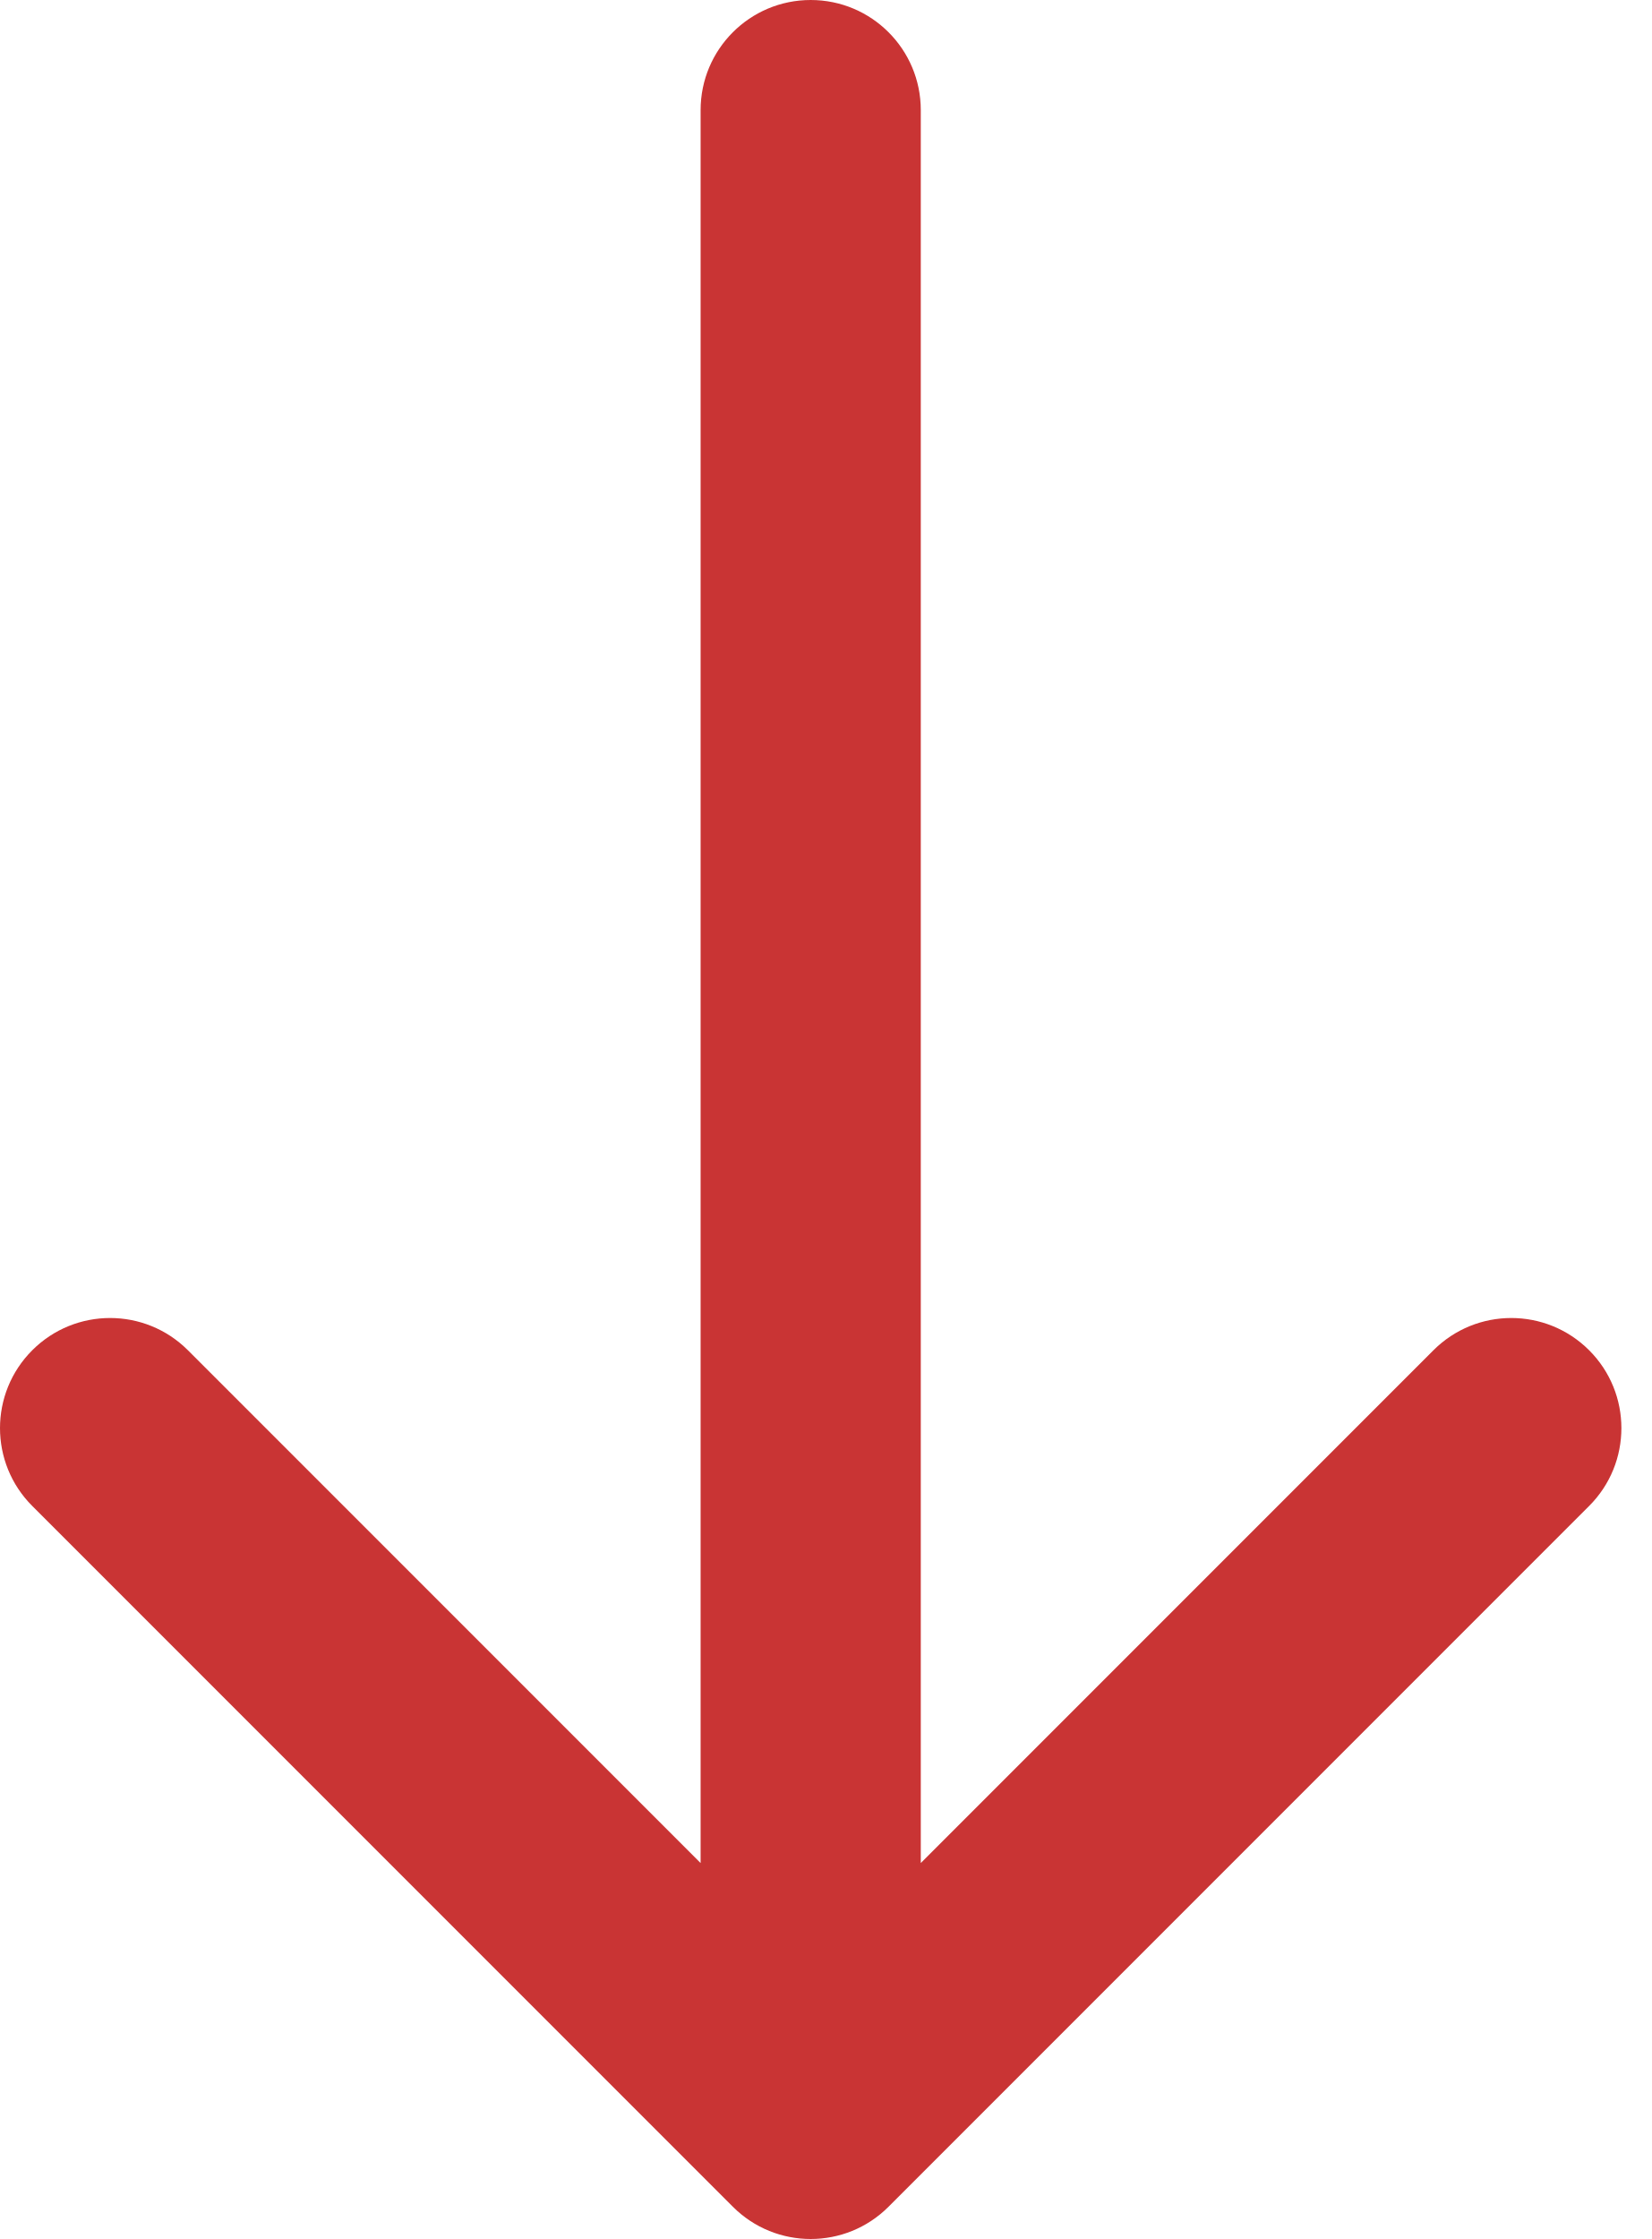
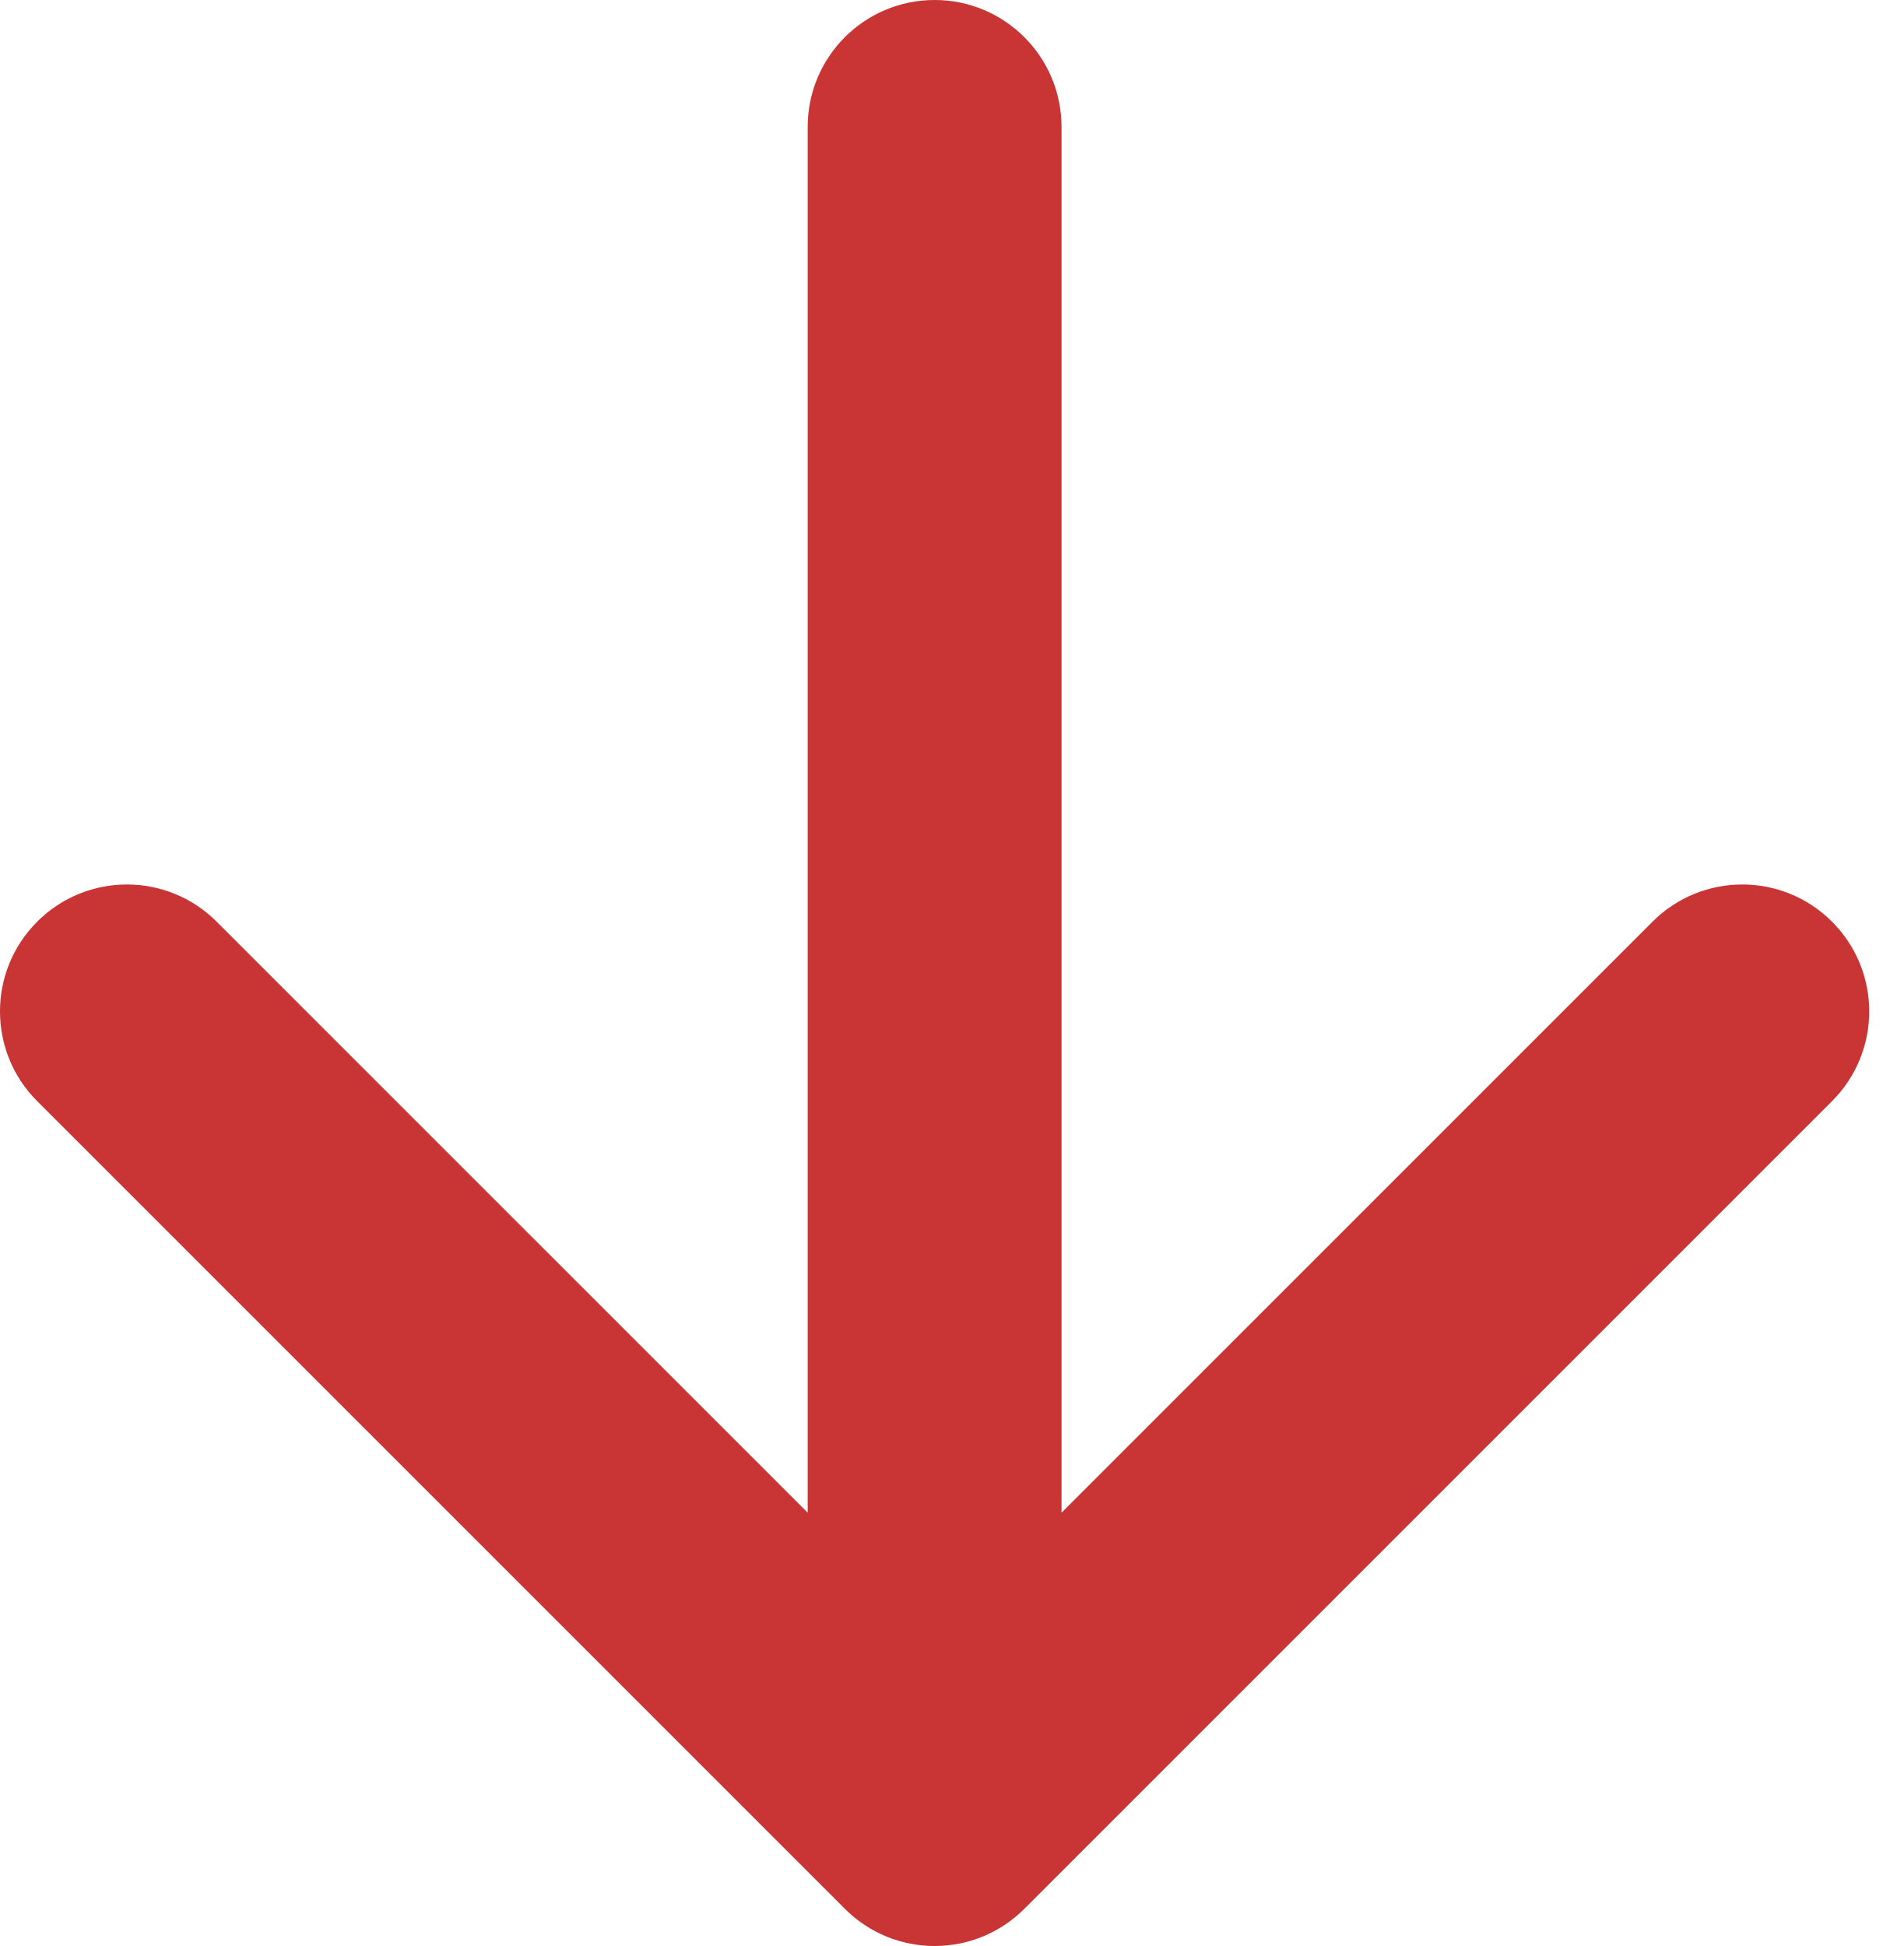
- <svg xmlns="http://www.w3.org/2000/svg" width="45" height="61" viewBox="0 0 45 61" fill="none">
-   <path d="M25.092 3C25.092 1.343 23.749 1.02164e-06 22.092 0C20.435 -1.02164e-06 19.092 1.343 19.092 3L22.092 3L25.092 3ZM19.971 60.121C21.142 61.293 23.042 61.293 24.213 60.121L43.305 41.029C44.477 39.858 44.477 37.958 43.305 36.787C42.133 35.615 40.234 35.615 39.062 36.787L22.092 53.757L5.121 36.787C3.95 35.615 2.05 35.615 0.879 36.787C-0.293 37.958 -0.293 39.858 0.879 41.029L19.971 60.121ZM22.092 3L19.092 3L19.092 58L22.092 58L25.092 58L25.092 3L22.092 3Z" fill="#C93434" />
+ <svg xmlns="http://www.w3.org/2000/svg" width="45" height="46" viewBox="0 0 45 46" fill="none">
+   <path d="M25.092 3C25.092 1.343 23.749 1.02164e-06 22.092 0C20.435 -1.02164e-06 19.092 1.343 19.092 3L22.092 3L25.092 3ZM19.971 45.121C21.142 46.293 23.042 46.293 24.213 45.121L43.305 26.029C44.477 24.858 44.477 22.958 43.305 21.787C42.133 20.615 40.234 20.615 39.062 21.787L22.092 38.757L5.121 21.787C3.95 20.615 2.05 20.615 0.879 21.787C-0.293 22.958 -0.293 24.858 0.879 26.029L19.971 45.121ZM22.092 3L19.092 3L19.092 43L22.092 43L25.092 43L25.092 3L22.092 3Z" fill="#C93434" />
</svg>
